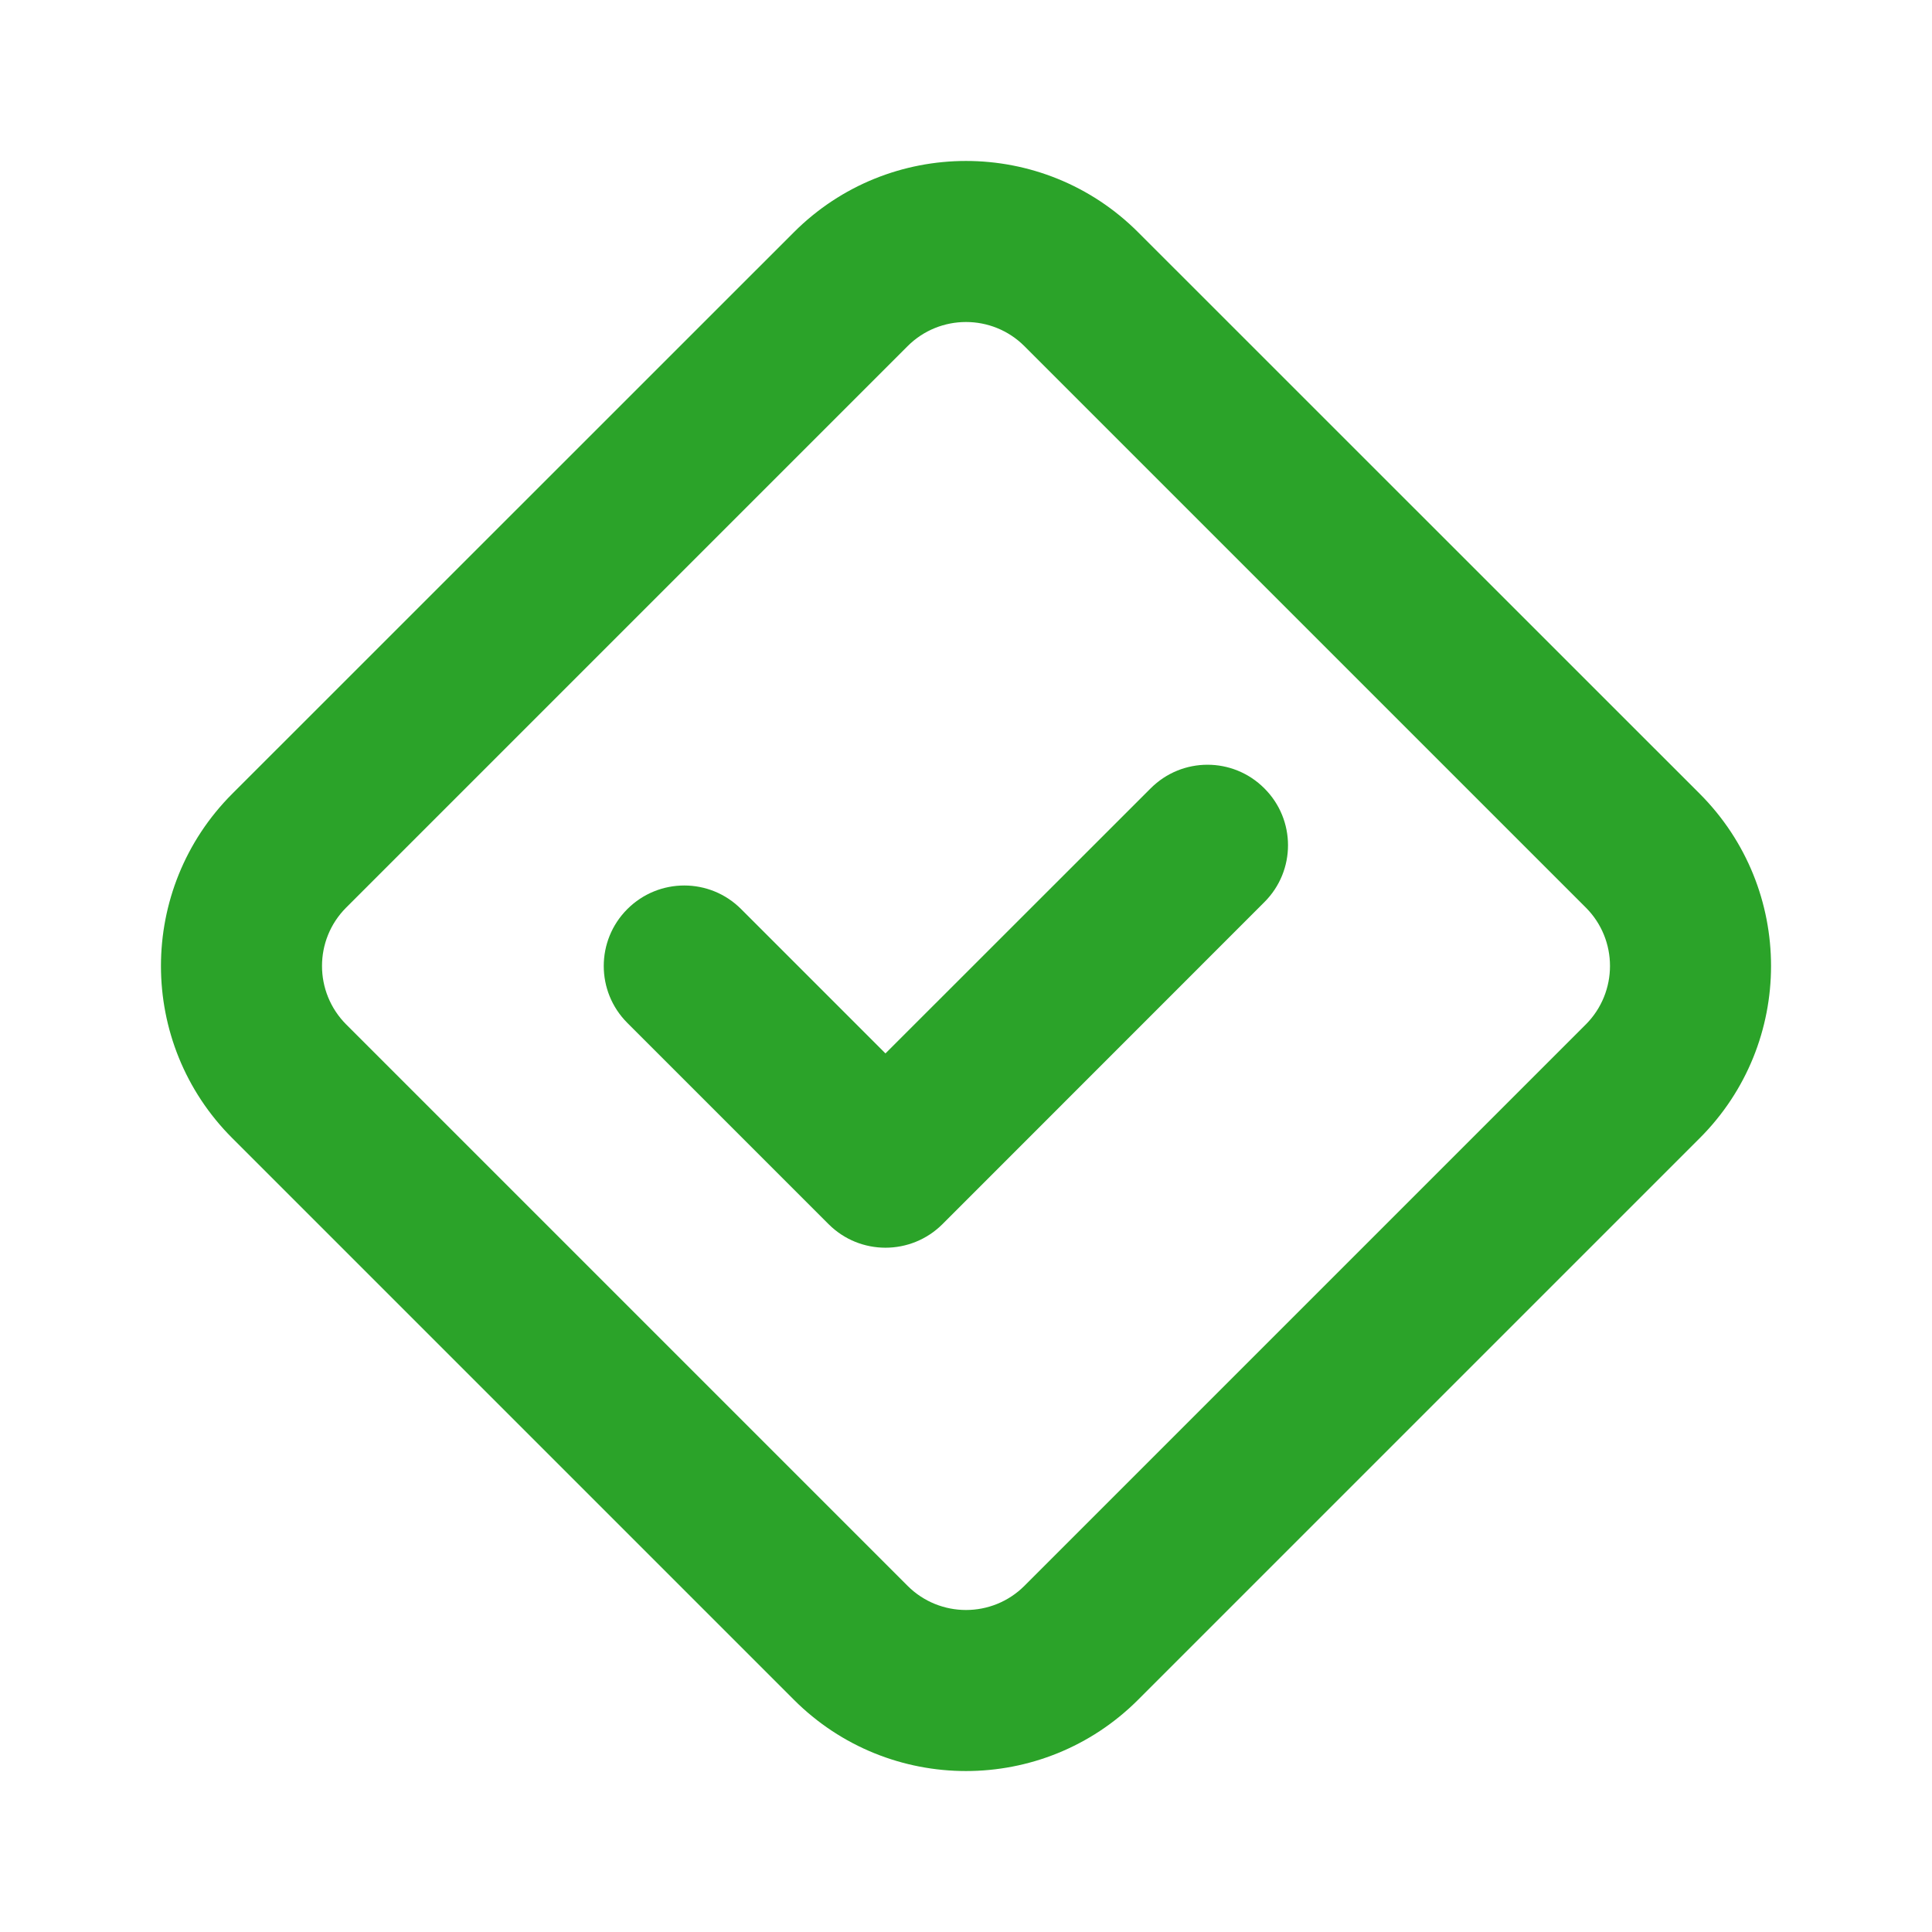
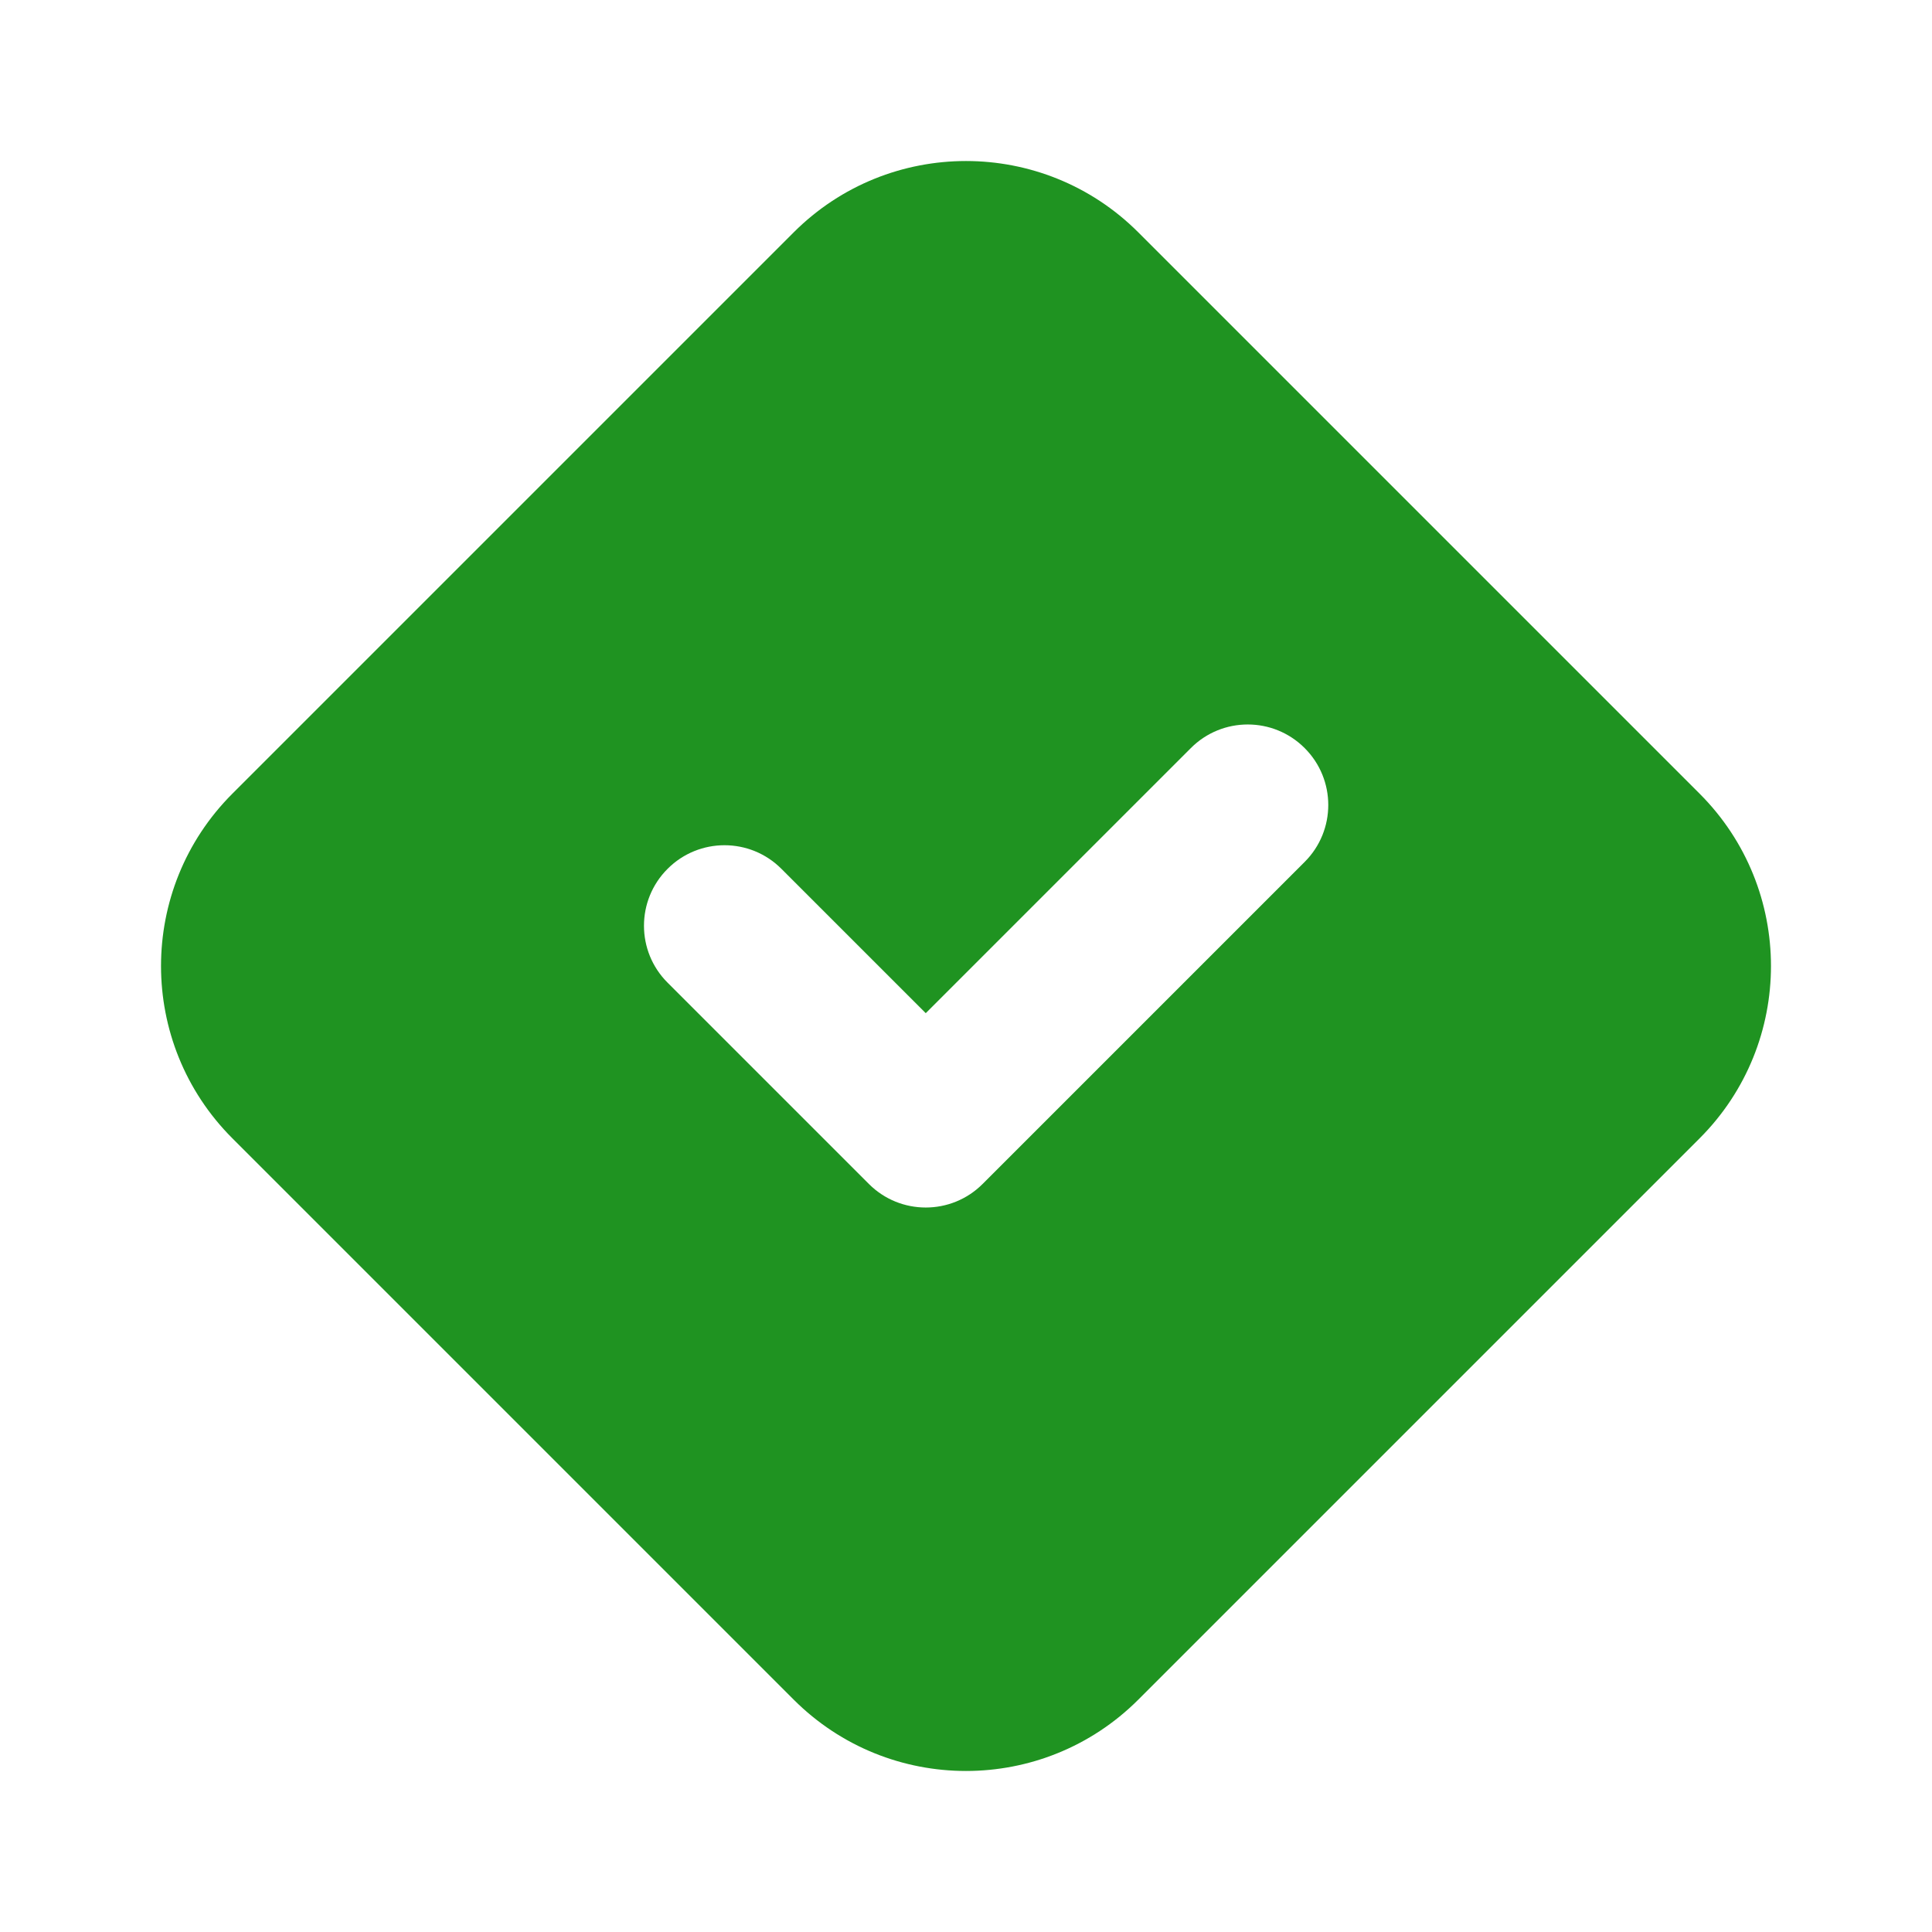
- <svg xmlns="http://www.w3.org/2000/svg" viewBox="0 0 16 16">
-   <g id="wgt-task-quantity">
-     <g id="Union">
-       <path d="M10.471 7.471C10.732 7.211 10.732 6.789 10.471 6.529C10.211 6.268 9.789 6.268 9.529 6.529L7.333 8.724L6.138 7.529C5.878 7.268 5.456 7.268 5.195 7.529C4.935 7.789 4.935 8.211 5.195 8.471L6.862 10.138C7.122 10.398 7.544 10.398 7.805 10.138L10.471 7.471Z" fill="#2BA329" />
-       <path fill-rule="evenodd" clip-rule="evenodd" d="M6.574 1.924C7.361 1.136 8.639 1.136 9.426 1.924L14.076 6.573C14.864 7.361 14.864 8.639 14.076 9.426L9.426 14.076C8.639 14.864 7.361 14.864 6.574 14.076L1.924 9.426C1.136 8.639 1.136 7.361 1.924 6.573L6.574 1.924ZM8.484 2.867L13.133 7.516C13.4 7.783 13.4 8.216 13.133 8.484L8.484 13.133C8.217 13.4 7.783 13.4 7.516 13.133L2.867 8.484C2.6 8.216 2.6 7.783 2.867 7.516L7.516 2.867C7.783 2.6 8.217 2.6 8.484 2.867Z" fill="#2BA329" />
-     </g>
-   </g>
+ <svg xmlns="http://www.w3.org/2000/svg" viewBox="0 0 24 24" fill="none">
+   <path fill-rule="evenodd" clip-rule="evenodd" d="M14.14 2.886C12.958 1.705 11.042 1.705 9.86 2.886L2.886 9.86C1.705 11.042 1.705 12.958 2.886 14.14L9.86 21.114C11.042 22.295 12.958 22.295 14.14 21.114L21.114 14.14C22.295 12.958 22.295 11.042 21.114 9.86L14.14 2.886ZM16.207 9.293C16.598 9.683 16.598 10.317 16.207 10.707L12.207 14.707C11.817 15.098 11.183 15.098 10.793 14.707L8.293 12.207C7.902 11.817 7.902 11.183 8.293 10.793C8.683 10.402 9.317 10.402 9.707 10.793L11.5 12.586L14.793 9.293C15.183 8.902 15.817 8.902 16.207 9.293Z" fill="#1F9321" />
</svg>
